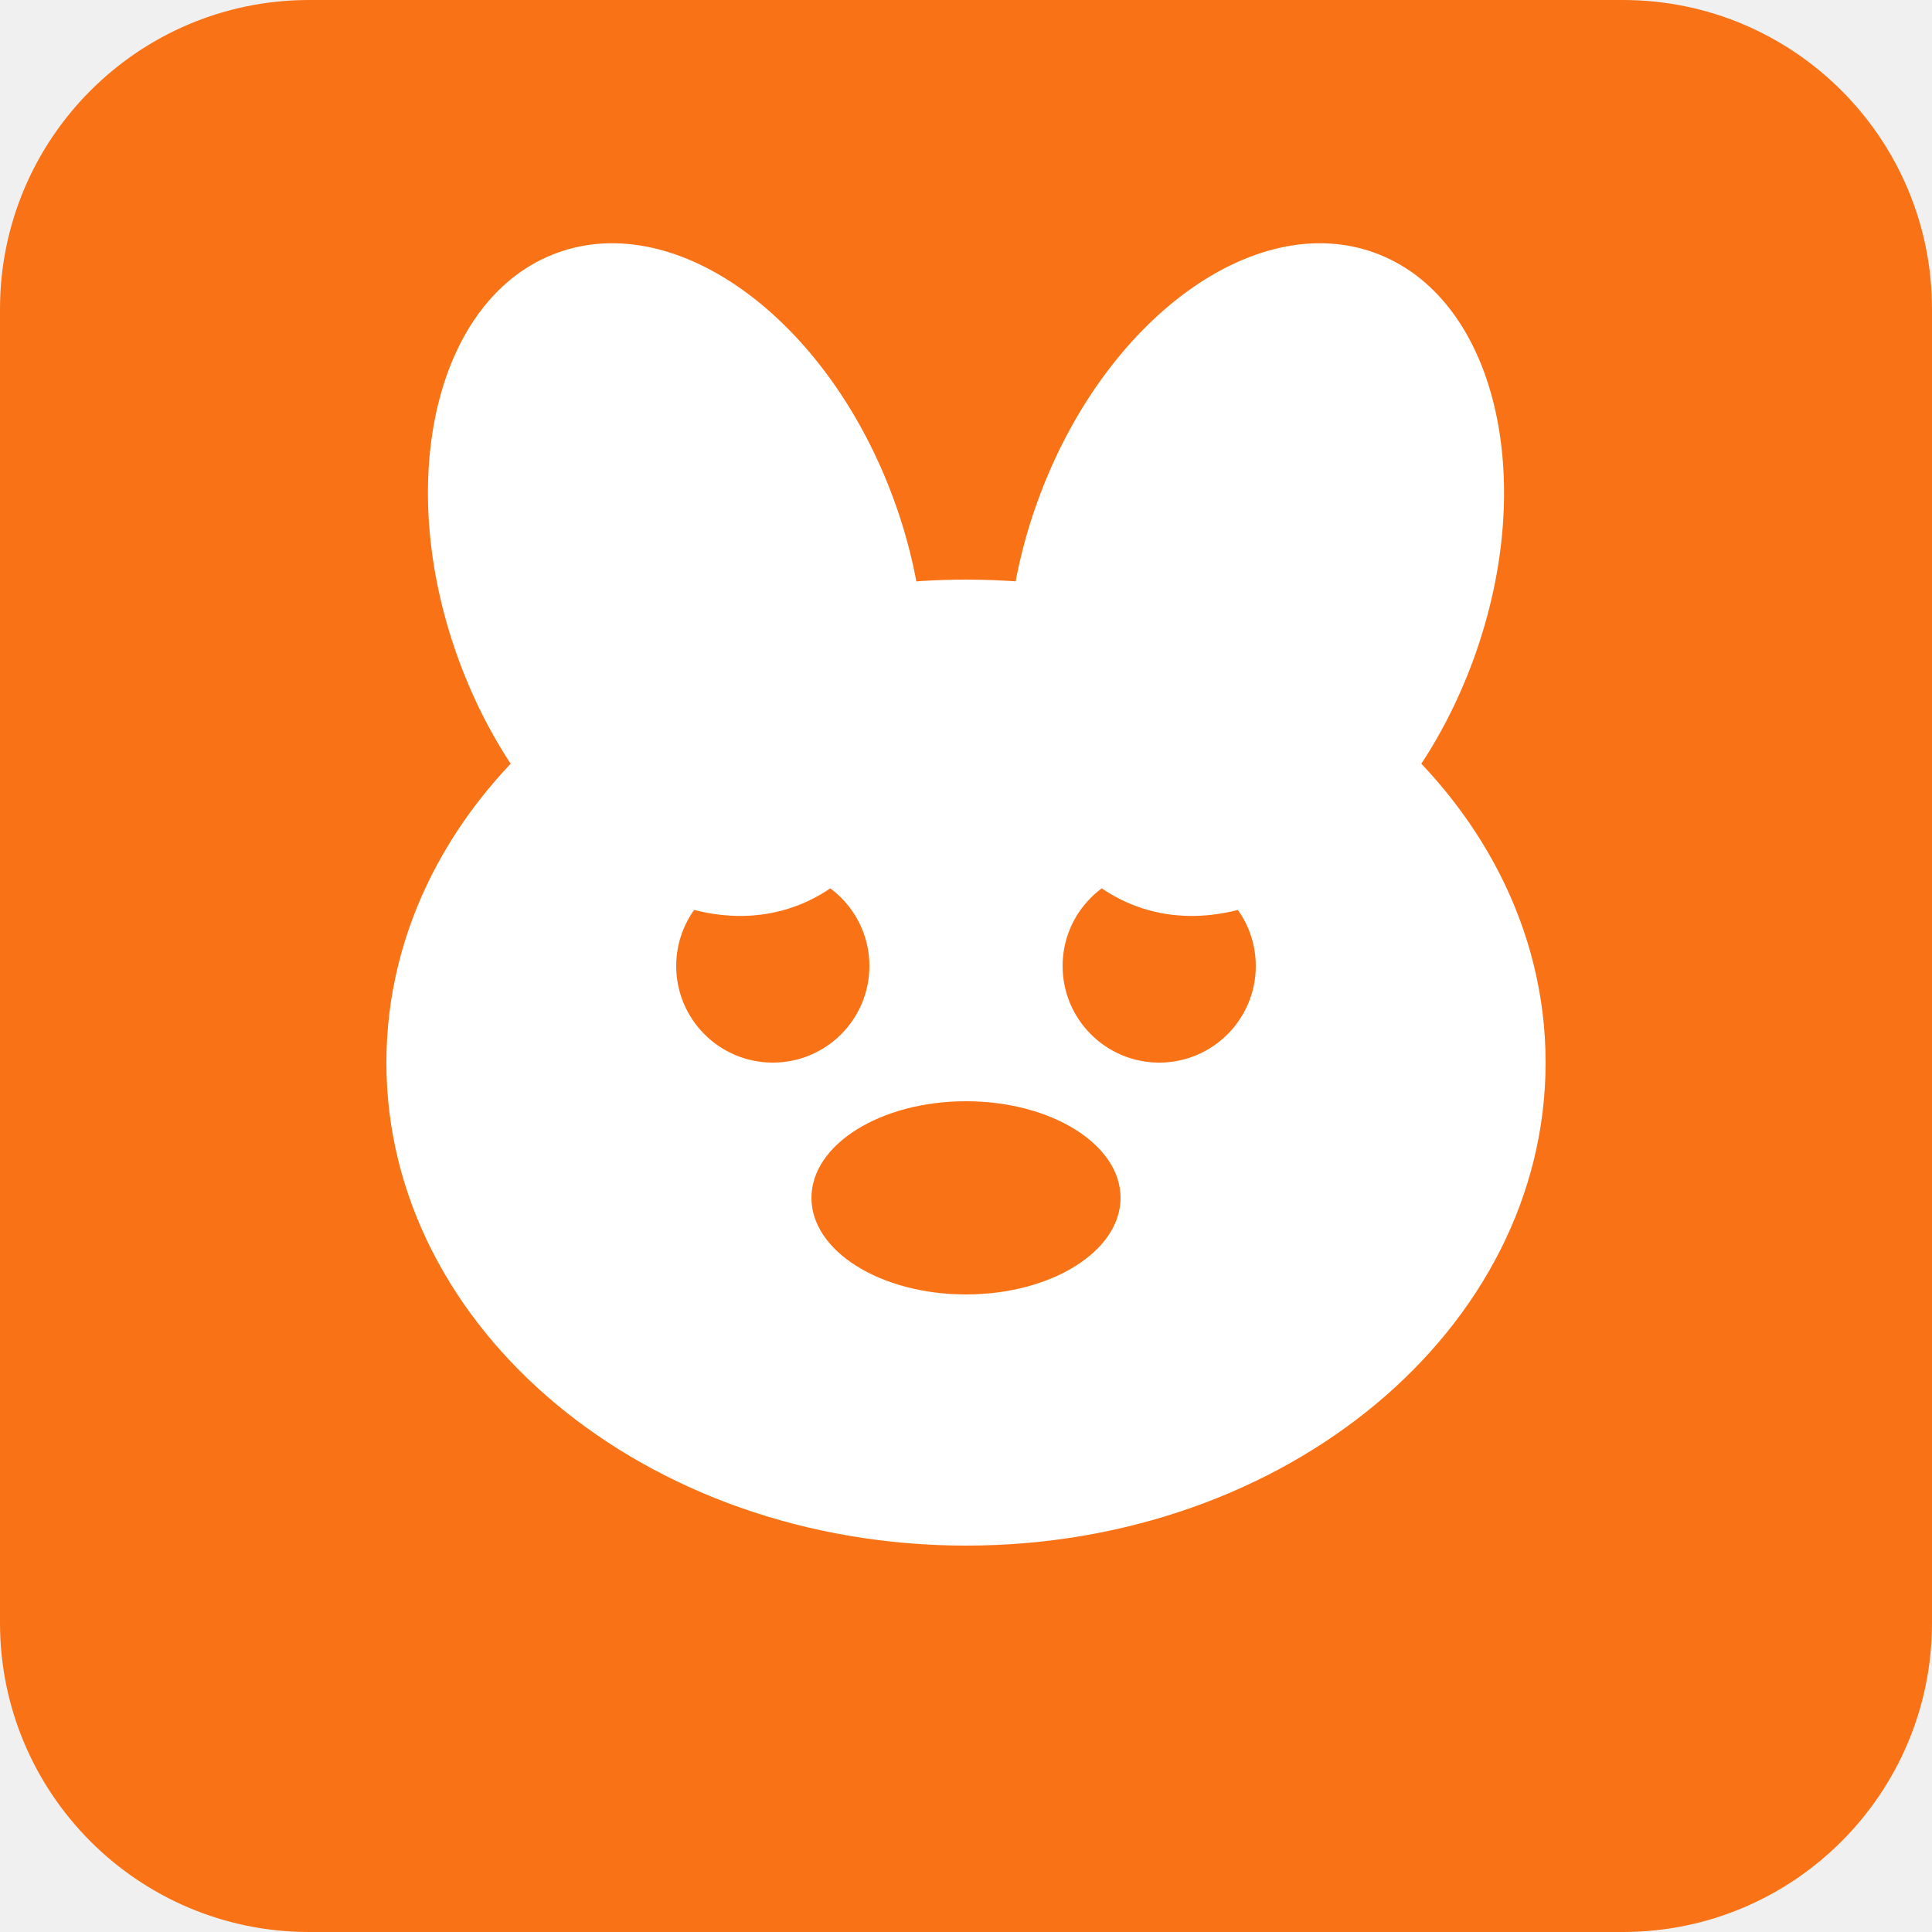
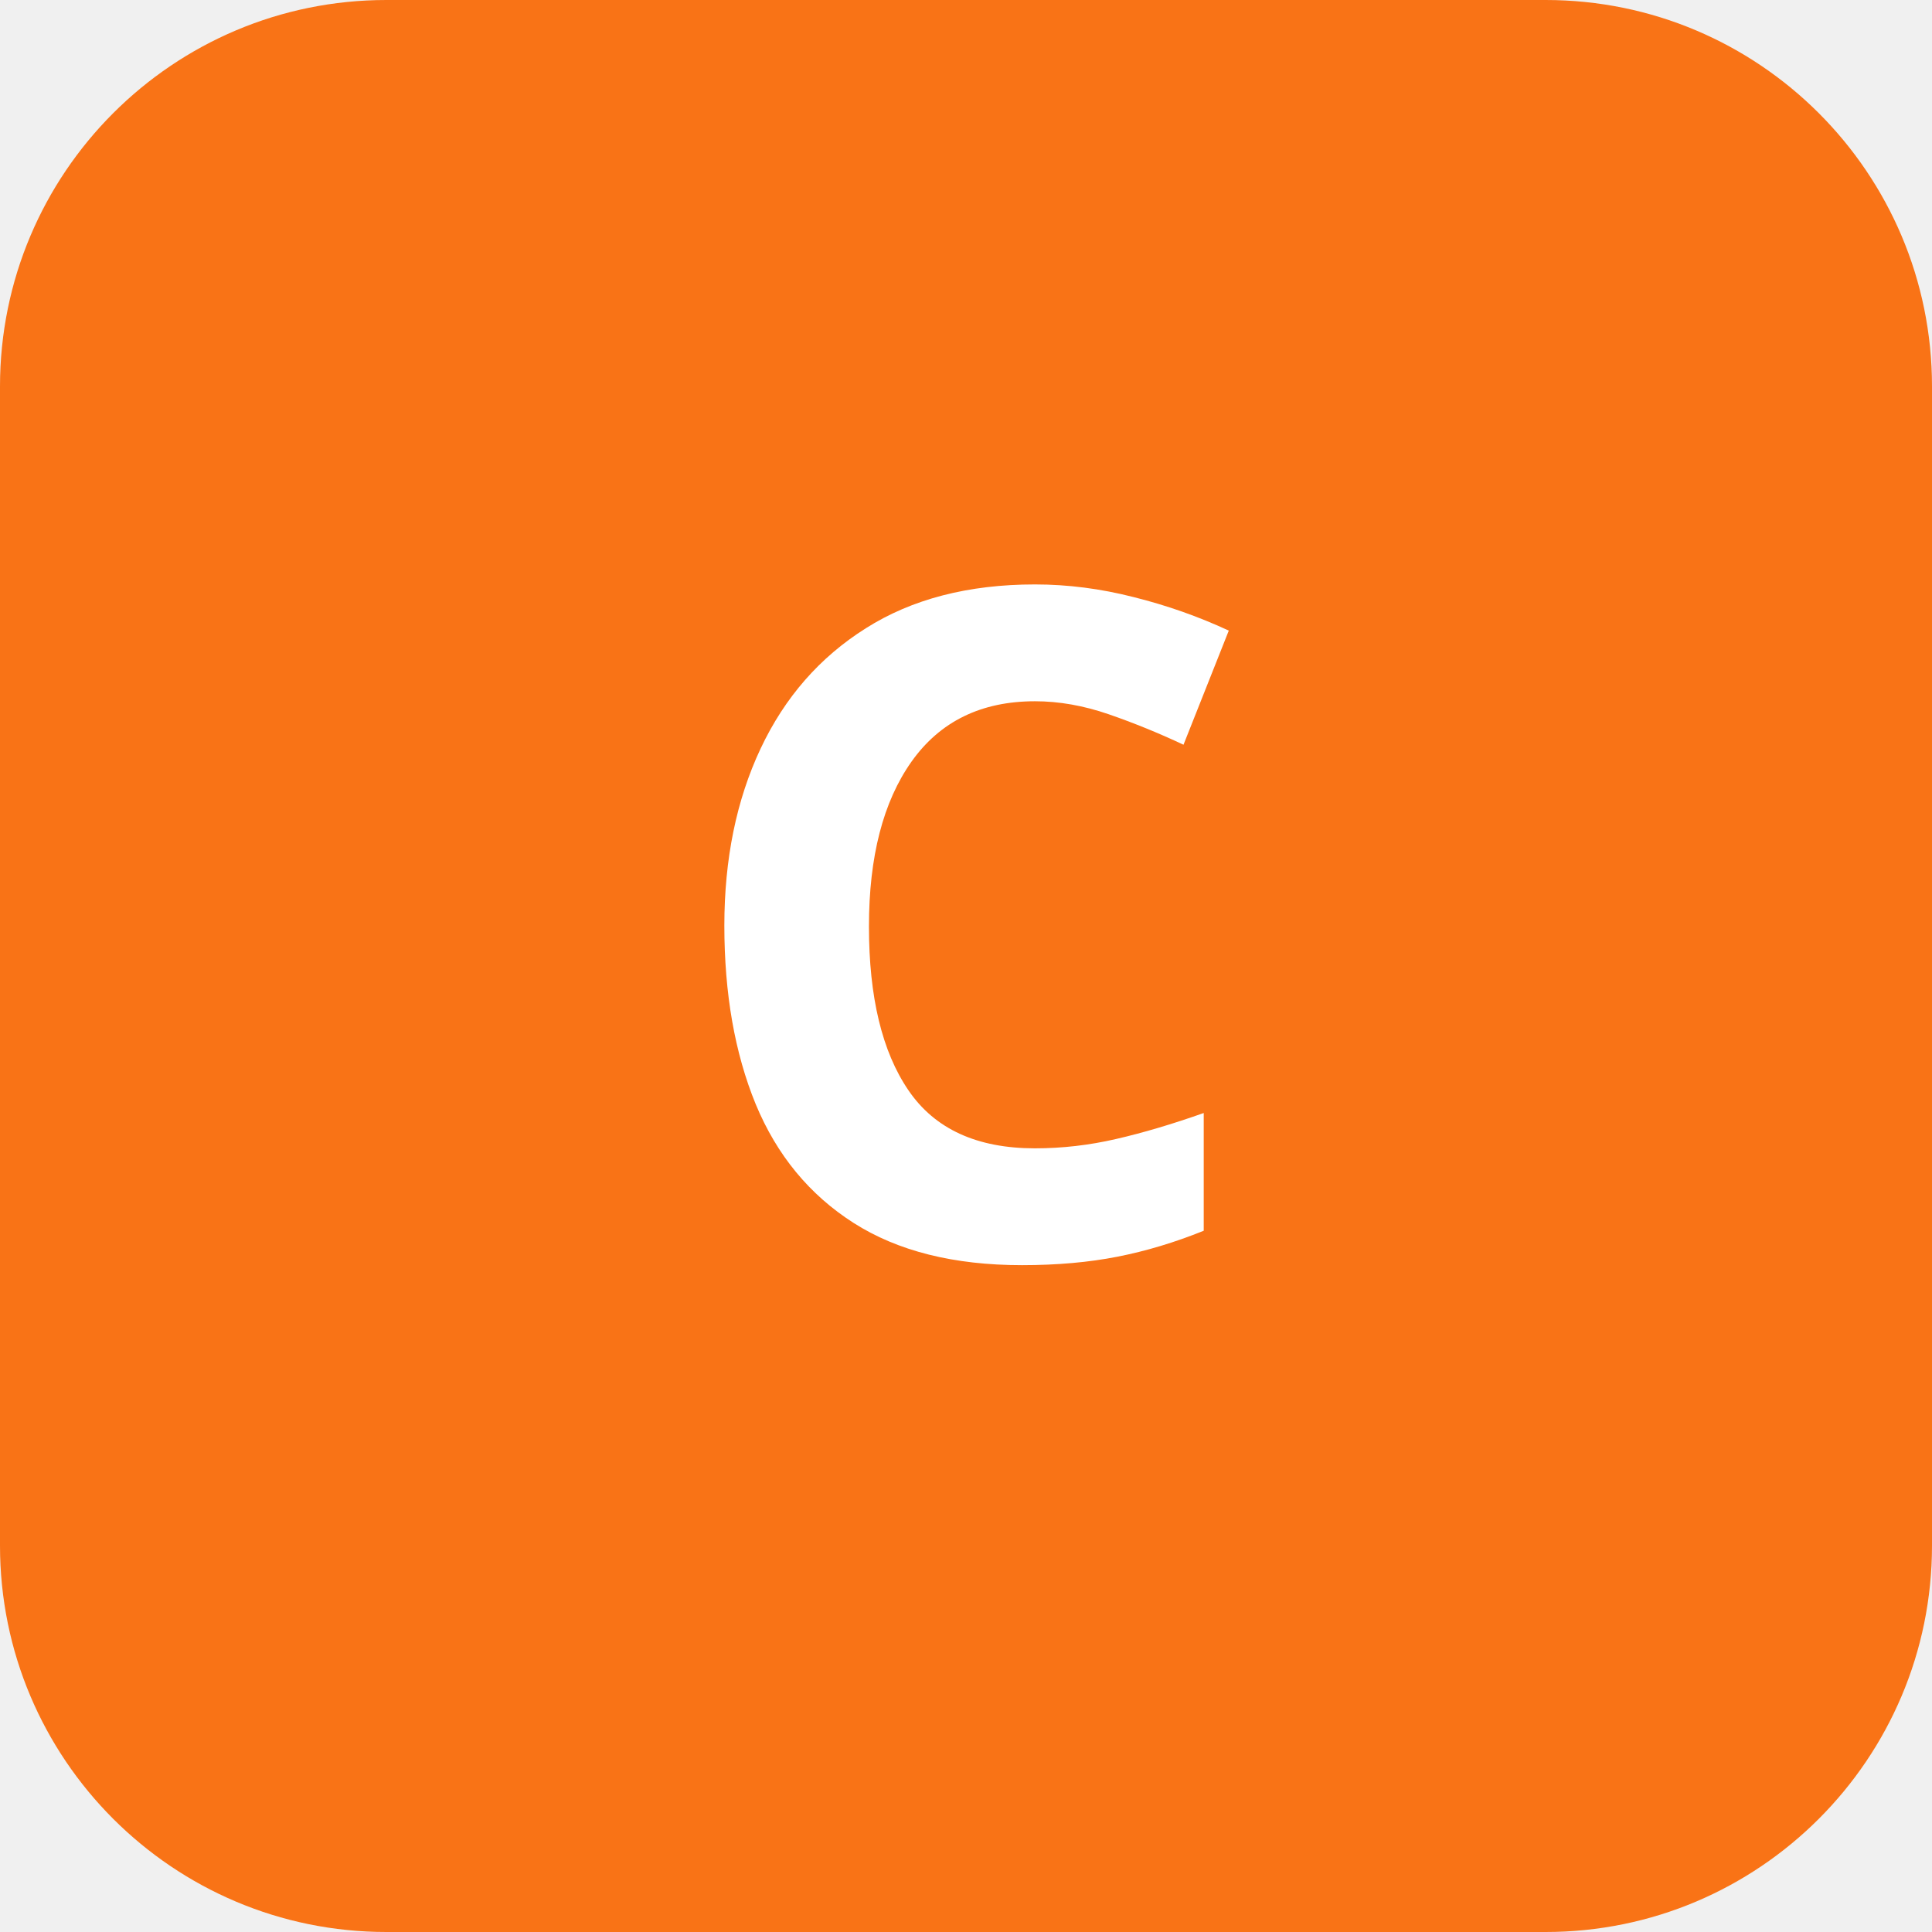
<svg xmlns="http://www.w3.org/2000/svg" width="100" height="100" viewBox="0 0 100 100" fill="none">
-   <rect width="100" height="100" rx="16" fill="#F97316" />
-   <ellipse cx="50" cy="55" rx="30" ry="25" fill="white" />
-   <circle cx="40" cy="50" r="5" fill="#F97316" />
-   <circle cx="60" cy="50" r="5" fill="#F97316" />
-   <ellipse cx="50" cy="62" rx="8" ry="5" fill="#F97316" />
-   <ellipse cx="35" cy="30" rx="12" ry="18" fill="white" transform="rotate(-20 35 30)" />
-   <ellipse cx="65" cy="30" rx="12" ry="18" fill="white" transform="rotate(20 65 30)" />
+   <rect width="100" height="100" rx="20" fill="#F97316" />
+   <text x="50" y="65" font-family="system-ui, sans-serif" font-size="48" font-weight="bold" fill="white" text-anchor="middle">C</text>
</svg>
